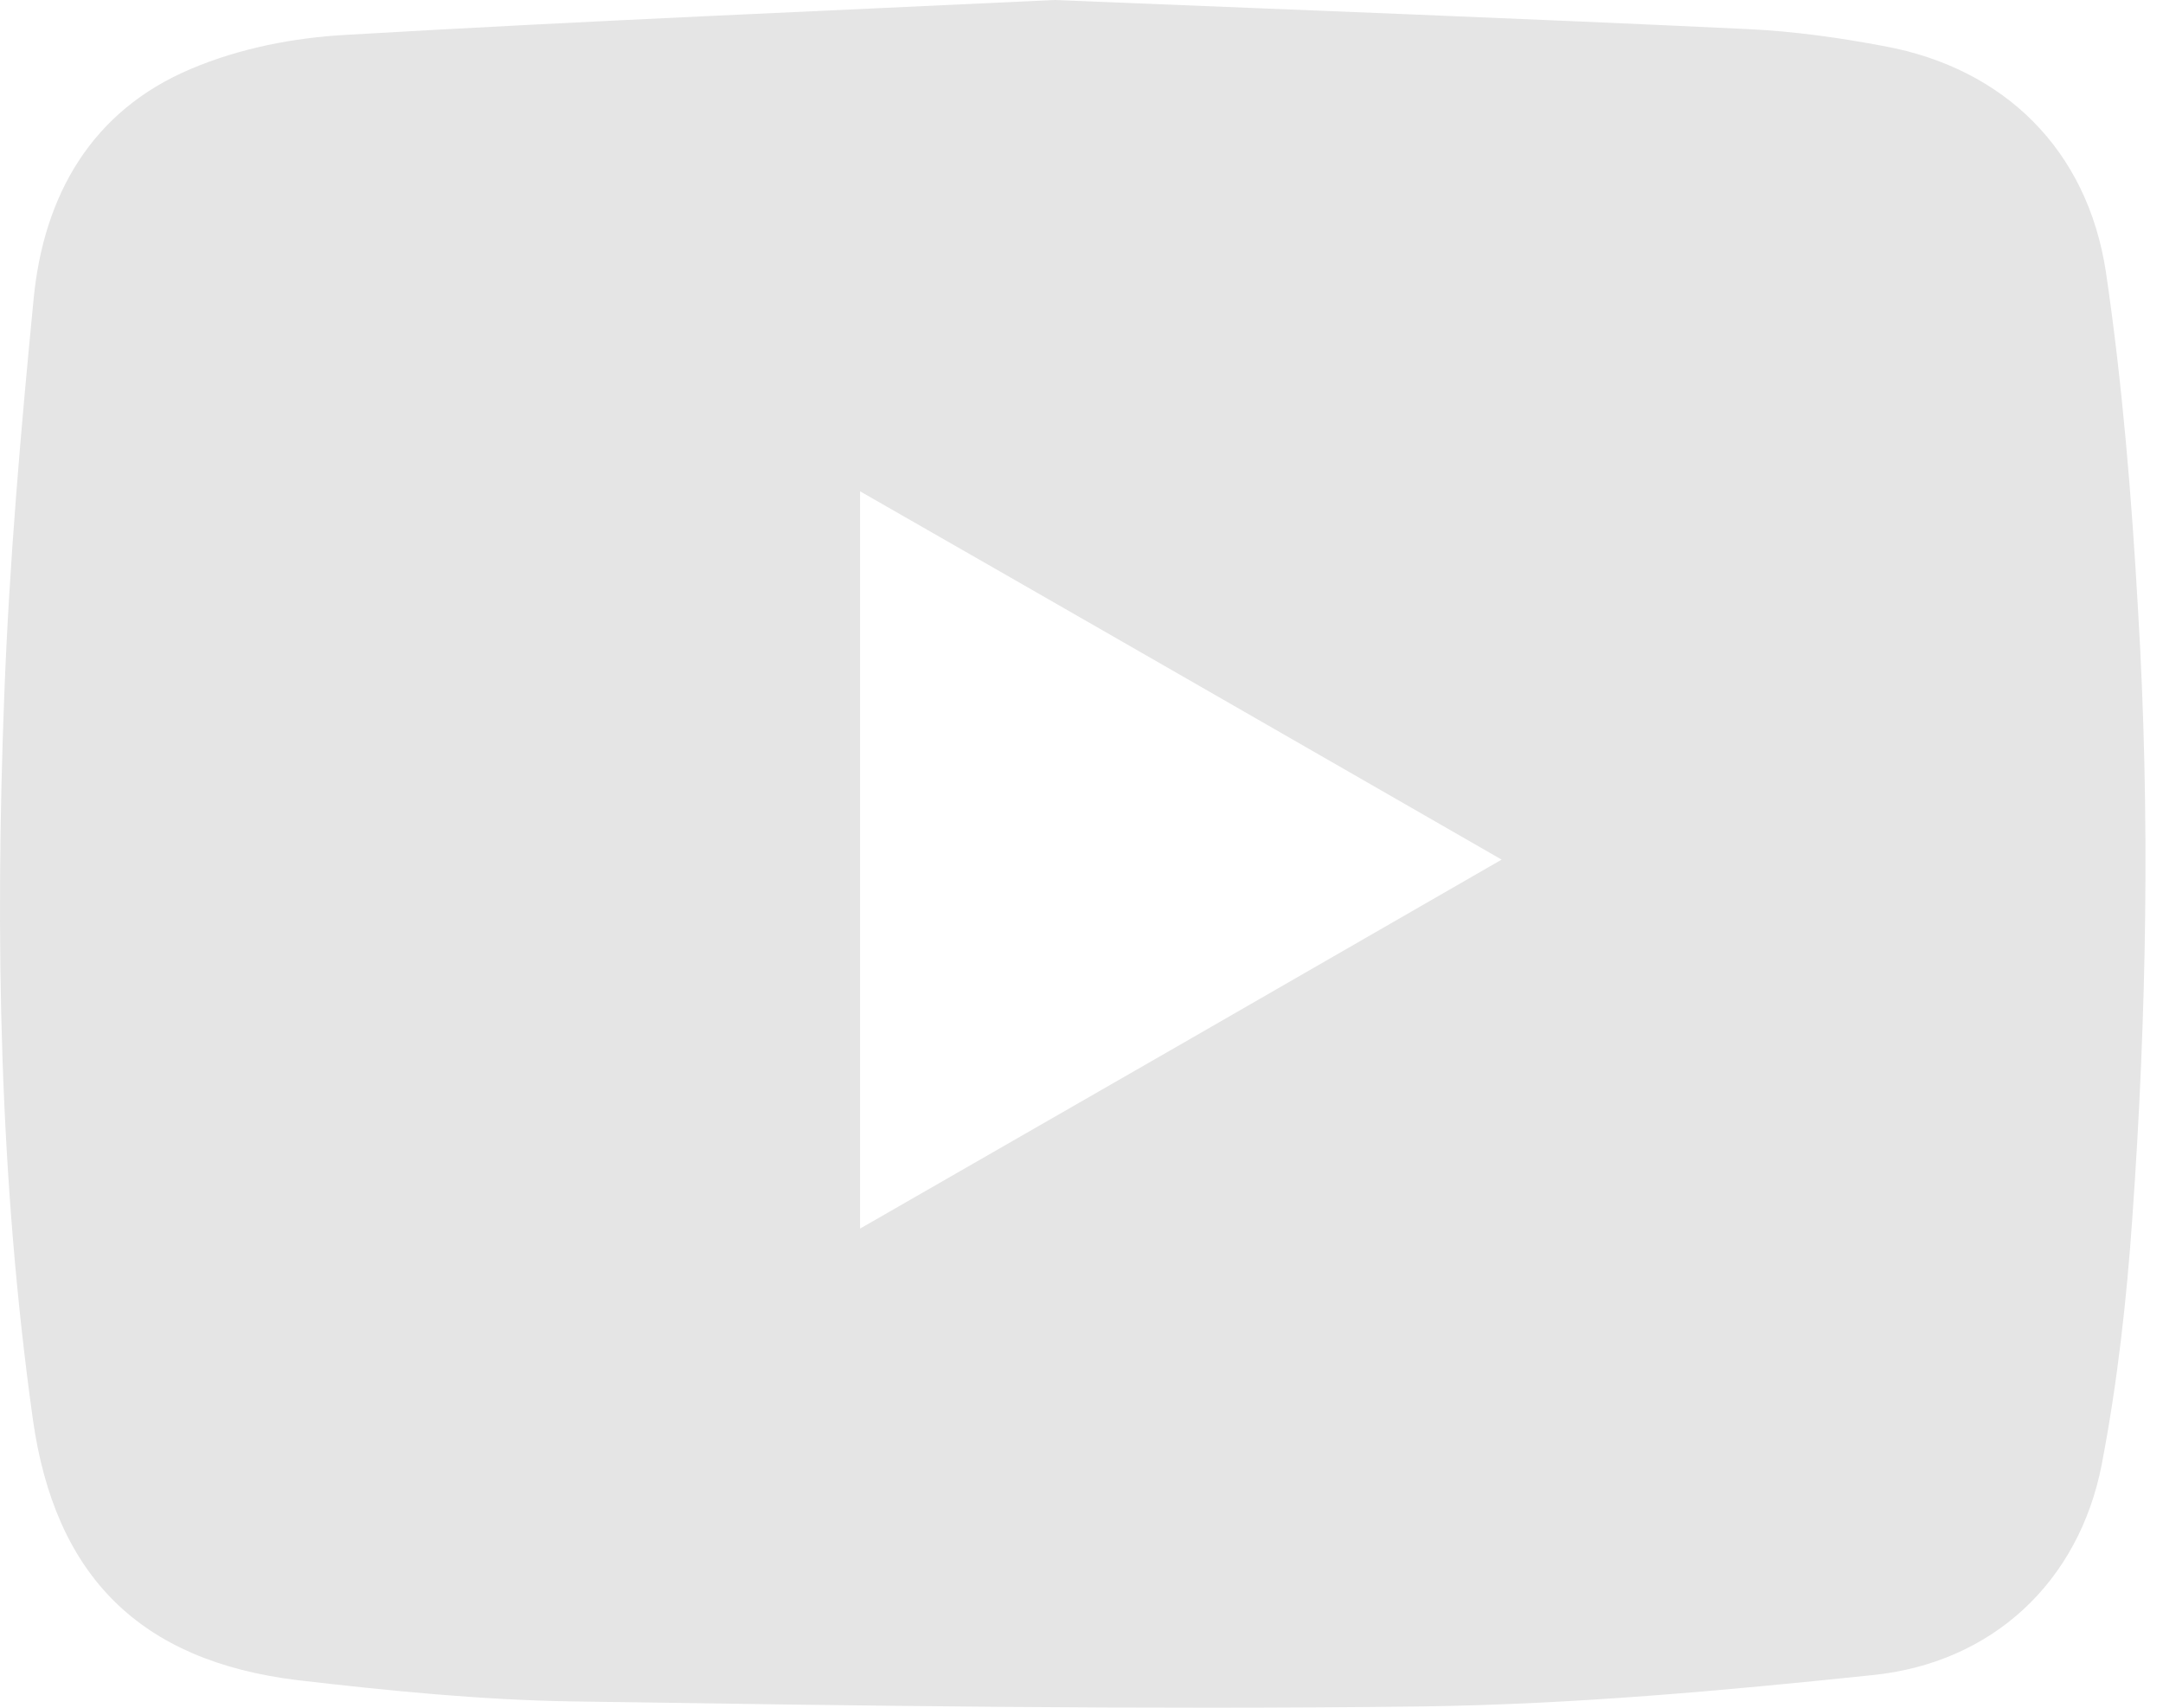
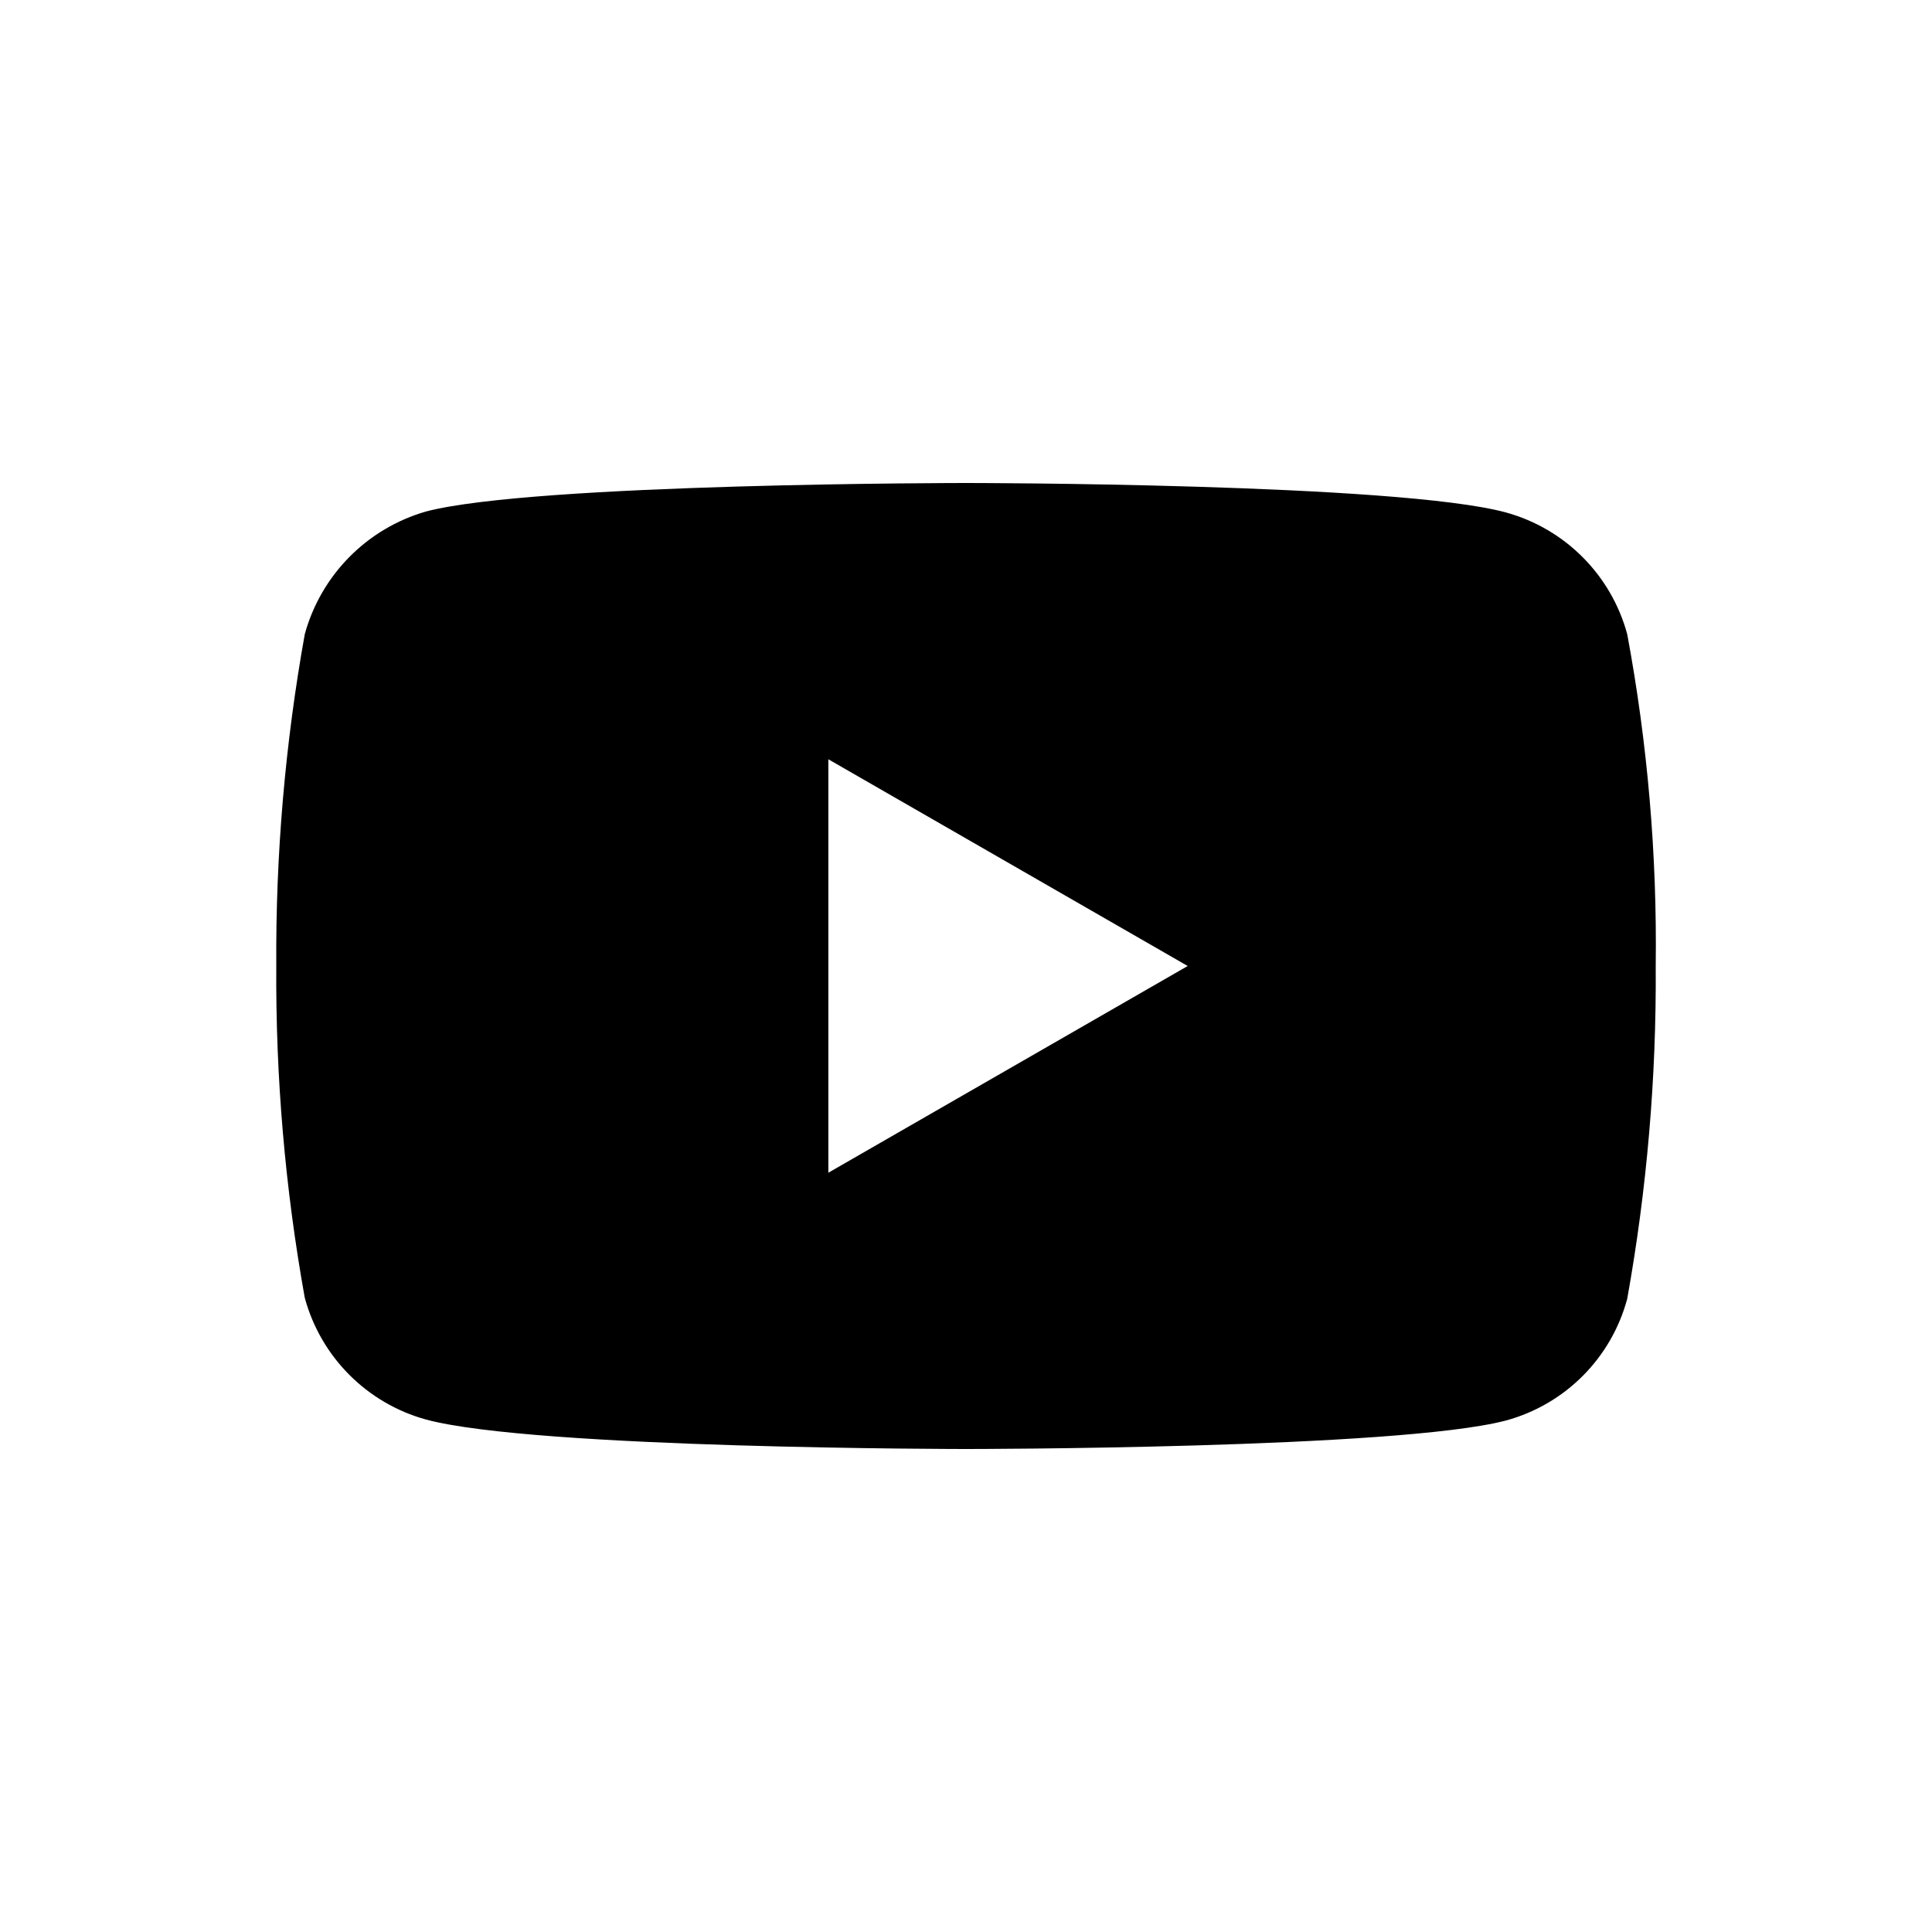
- <svg xmlns="http://www.w3.org/2000/svg" width="38" height="30" viewBox="0 0 38 30" fill="none">
-   <path d="M18.524 0C22.829 0.175 26.782 0.325 30.723 0.512C31.514 0.55 32.317 0.662 33.108 0.812C35.204 1.199 36.672 2.623 36.998 4.784C37.287 6.745 37.45 8.743 37.563 10.742C37.776 14.289 37.714 17.824 37.463 21.371C37.362 22.832 37.199 24.294 36.923 25.73C36.521 27.791 35.003 29.215 32.894 29.427C30.271 29.702 27.648 29.939 25.013 29.977C20.03 30.039 15.035 29.964 10.053 29.889C8.446 29.864 6.827 29.702 5.221 29.515C2.46 29.177 0.966 27.691 0.577 24.931C-0.013 20.709 -0.088 16.462 0.075 12.216C0.163 9.892 0.364 7.582 0.59 5.258C0.765 3.435 1.606 1.948 3.351 1.212C4.204 0.849 5.158 0.662 6.087 0.612C10.354 0.362 14.608 0.187 18.524 0ZM15.11 21.583C18.875 19.422 22.59 17.287 26.381 15.101C22.578 12.915 18.863 10.779 15.11 8.631C15.11 12.977 15.11 17.249 15.11 21.583Z" fill="#E5E5E5" />
+ <svg xmlns="http://www.w3.org/2000/svg" viewBox="0 0 40 40">
+   <g id="YouTube">
+     <path d="M33.69,13.13a3.59,3.59,0,0,0-2.51-2.52C28.94,10,20,10,20,10s-8.94,0-11.18.59a3.65,3.65,0,0,0-2.51,2.54A37.56,37.56,0,0,0,5.72,20a37.45,37.45,0,0,0,.59,6.87,3.59,3.59,0,0,0,2.51,2.52C11.08,30,20,30,20,30s8.94,0,11.18-.59a3.57,3.57,0,0,0,2.51-2.52A37.56,37.56,0,0,0,34.28,20,35.11,35.11,0,0,0,33.69,13.13ZM17.15,24.28V15.72L24.59,20Z" />
+   </g>
</svg>
